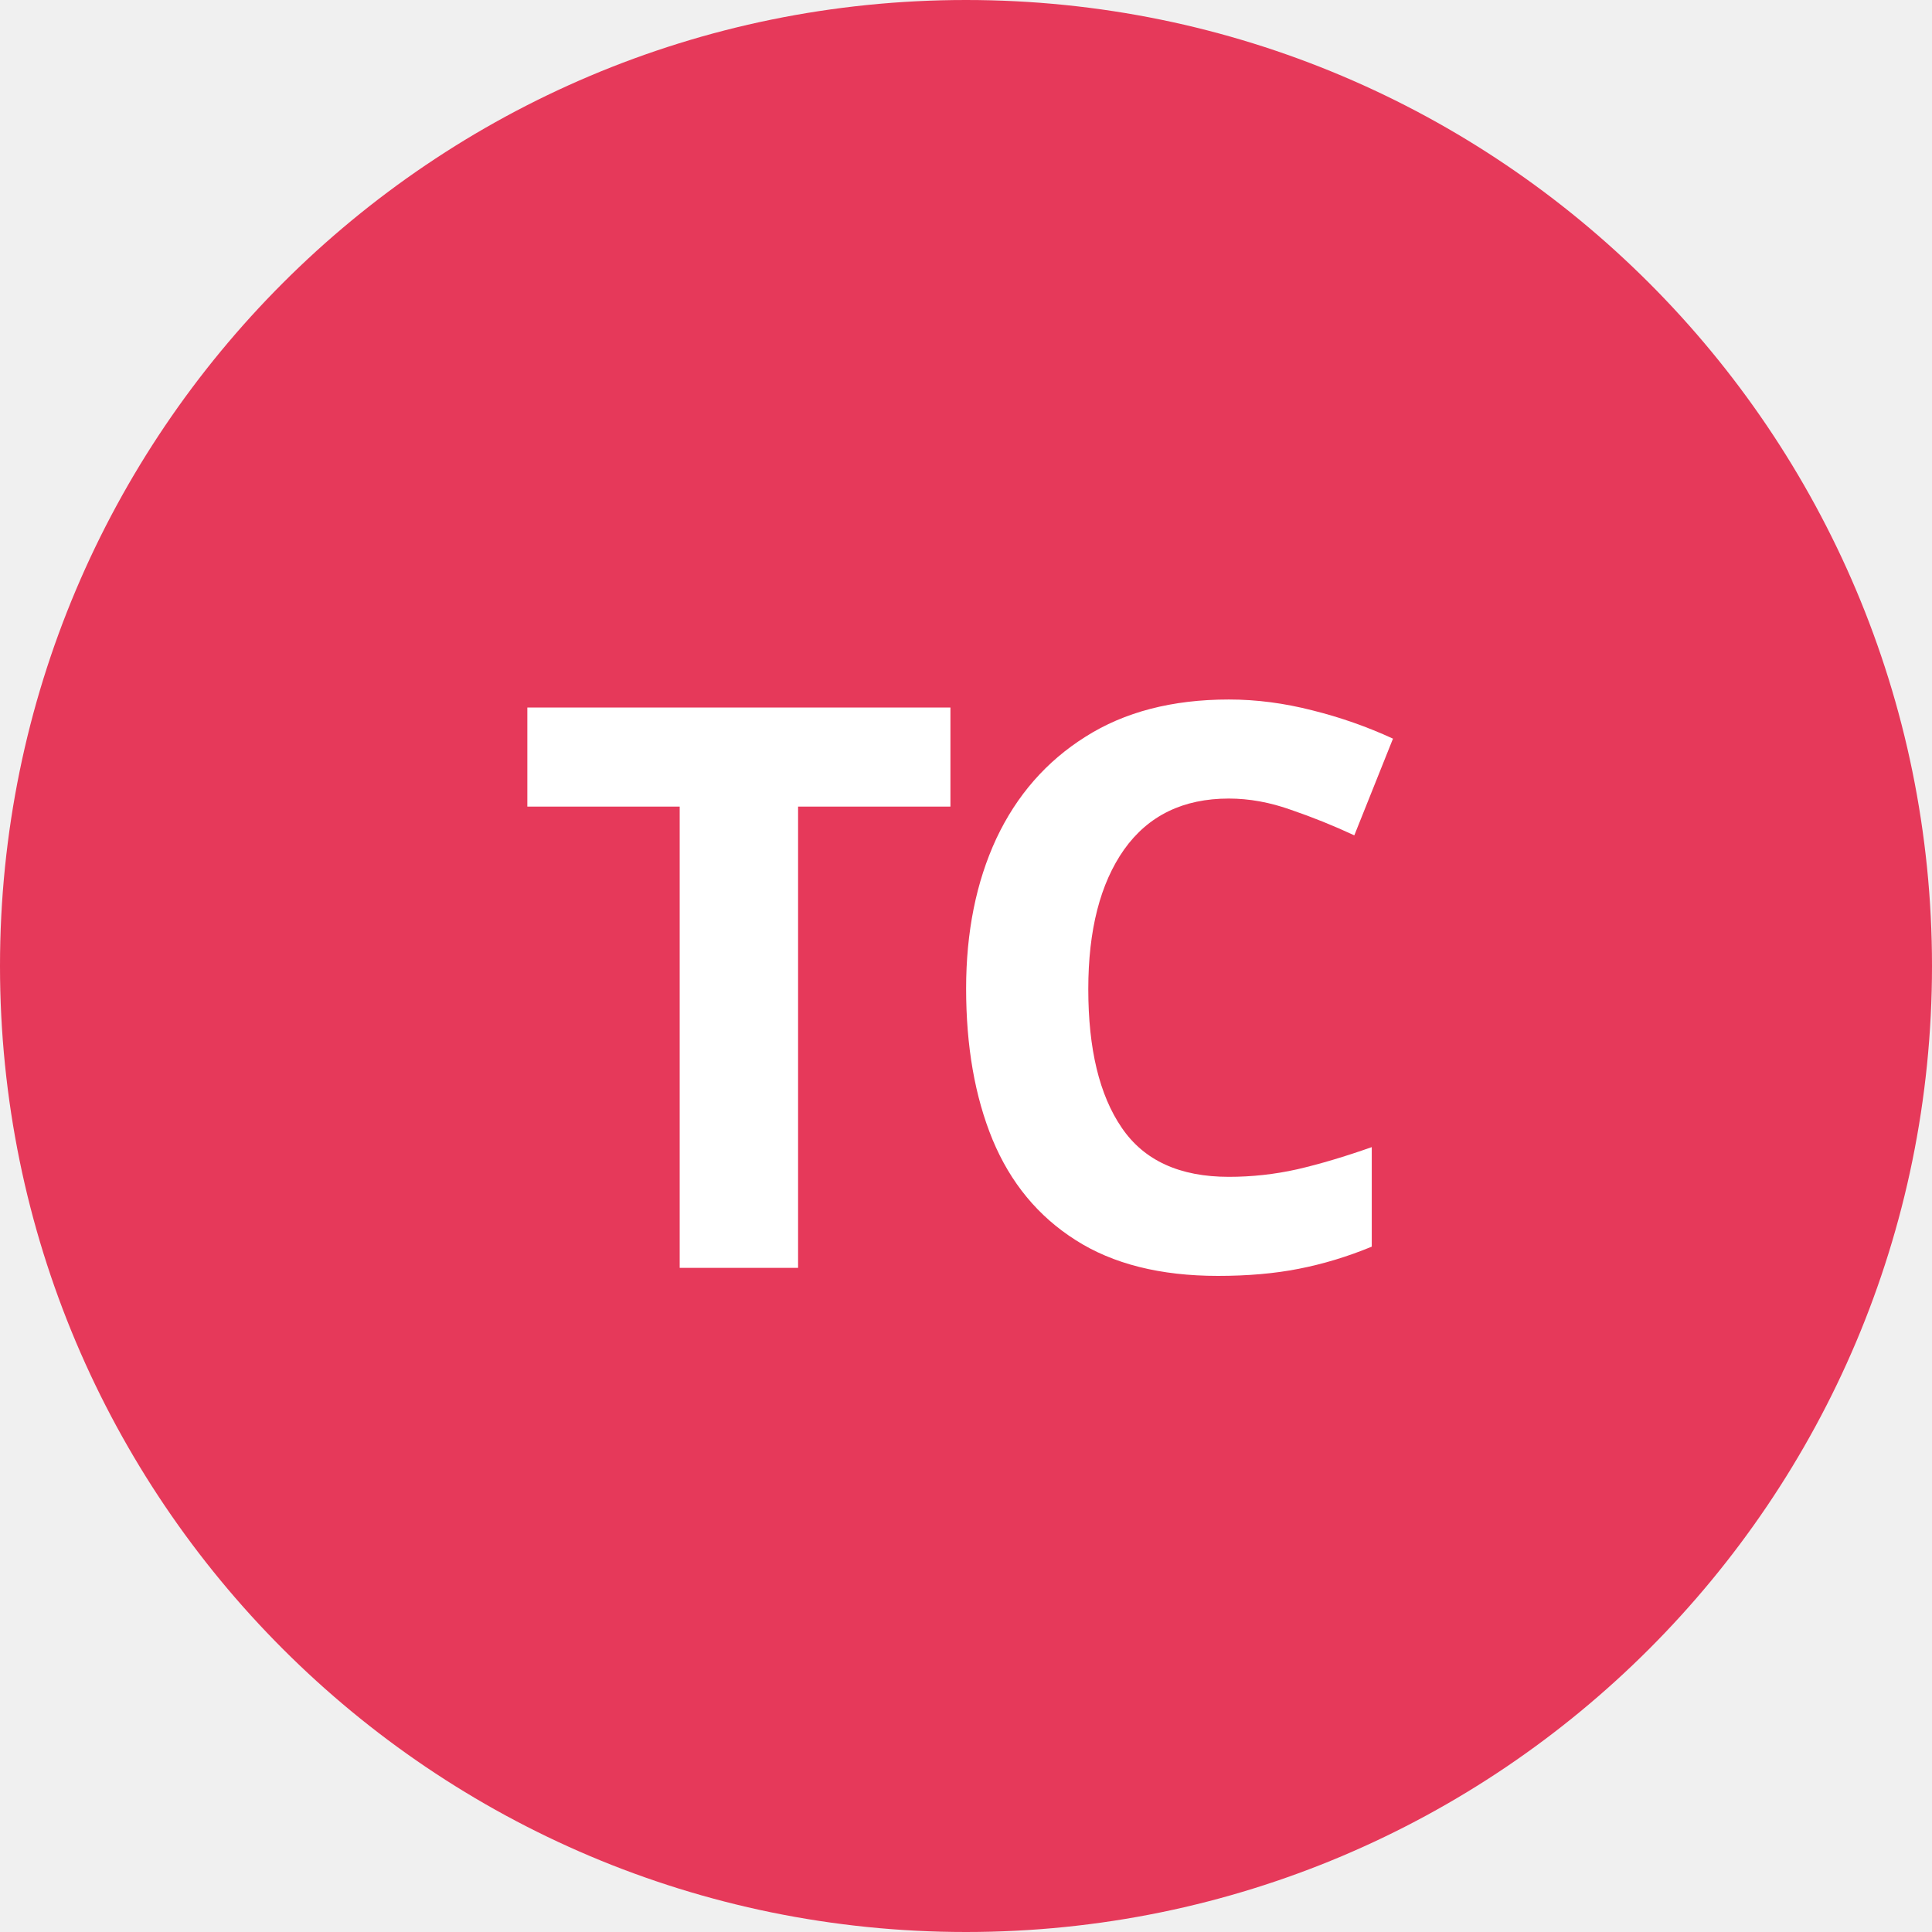
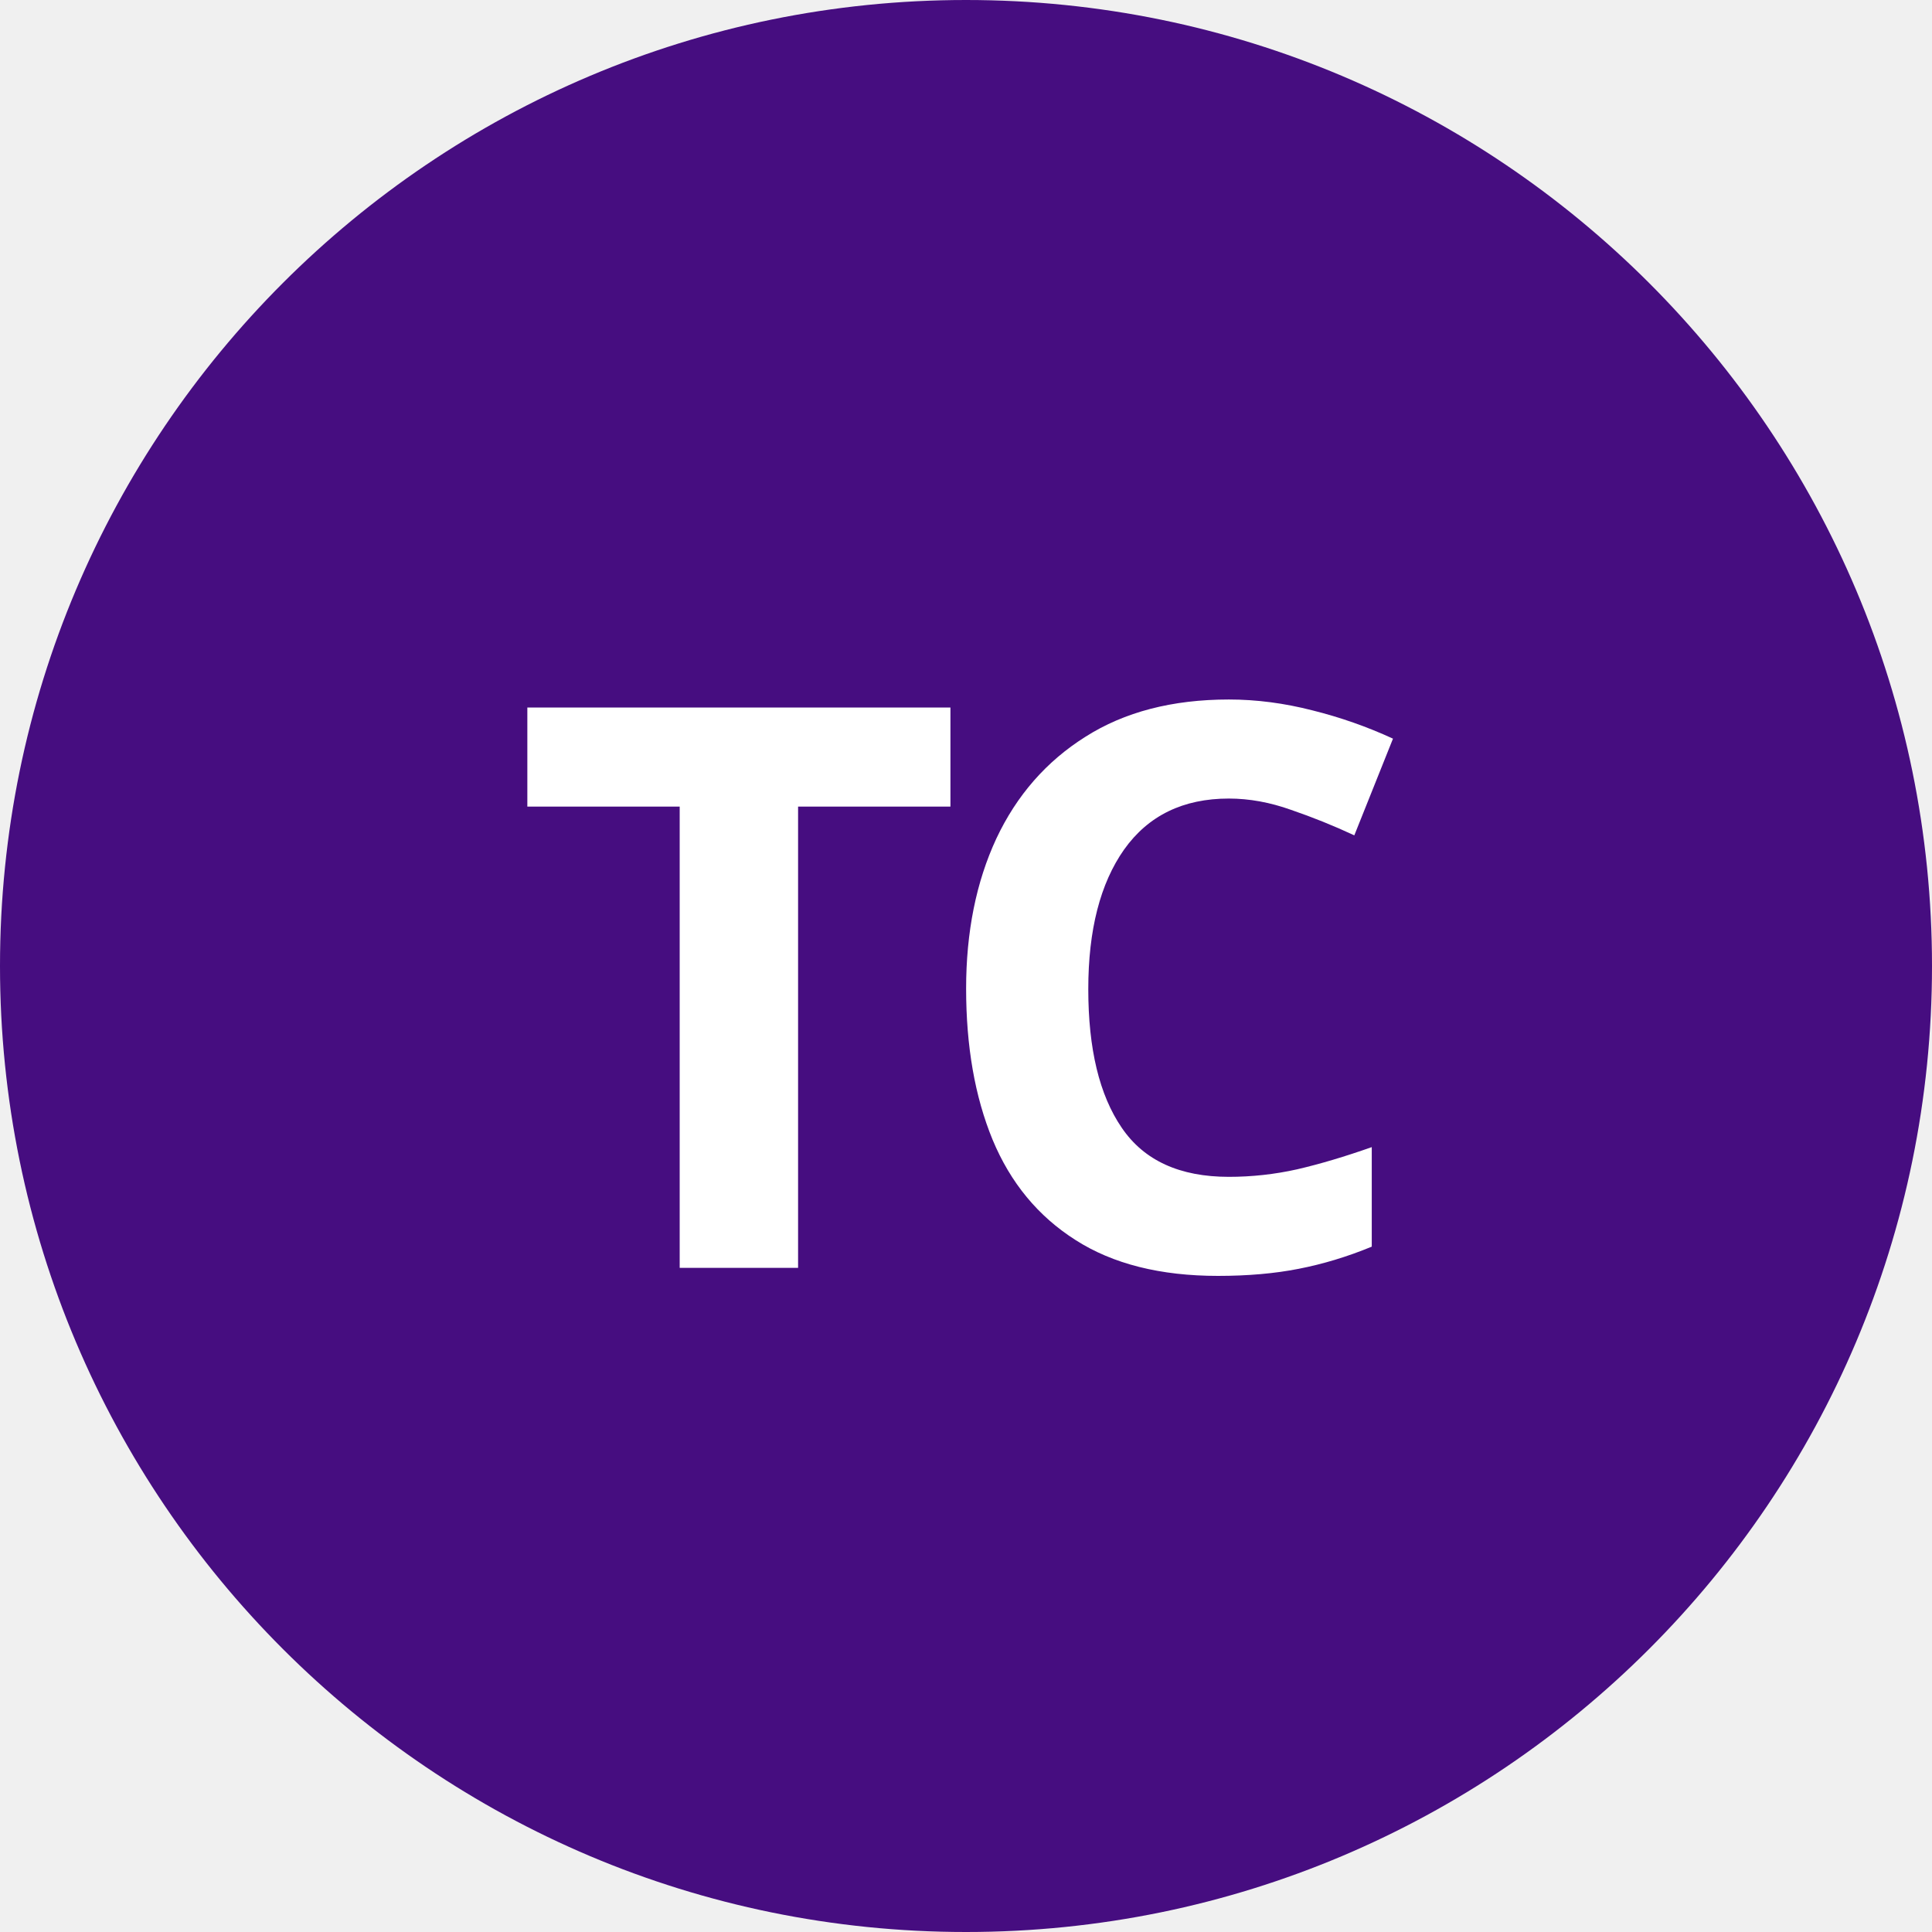
<svg xmlns="http://www.w3.org/2000/svg" viewBox="0 0 64 64">
-   <circle cx="32" cy="32" r="32" fill="#E6395A" />
+   <circle cx="32" cy="32" r="32" fill="#460D80" />
  <text x="32" y="42" text-anchor="middle" font-family="Montserrat, Arial Black, sans-serif" font-size="26" font-weight="800" fill="#ffffff" letter-spacing="-1">TC</text>
</svg>
